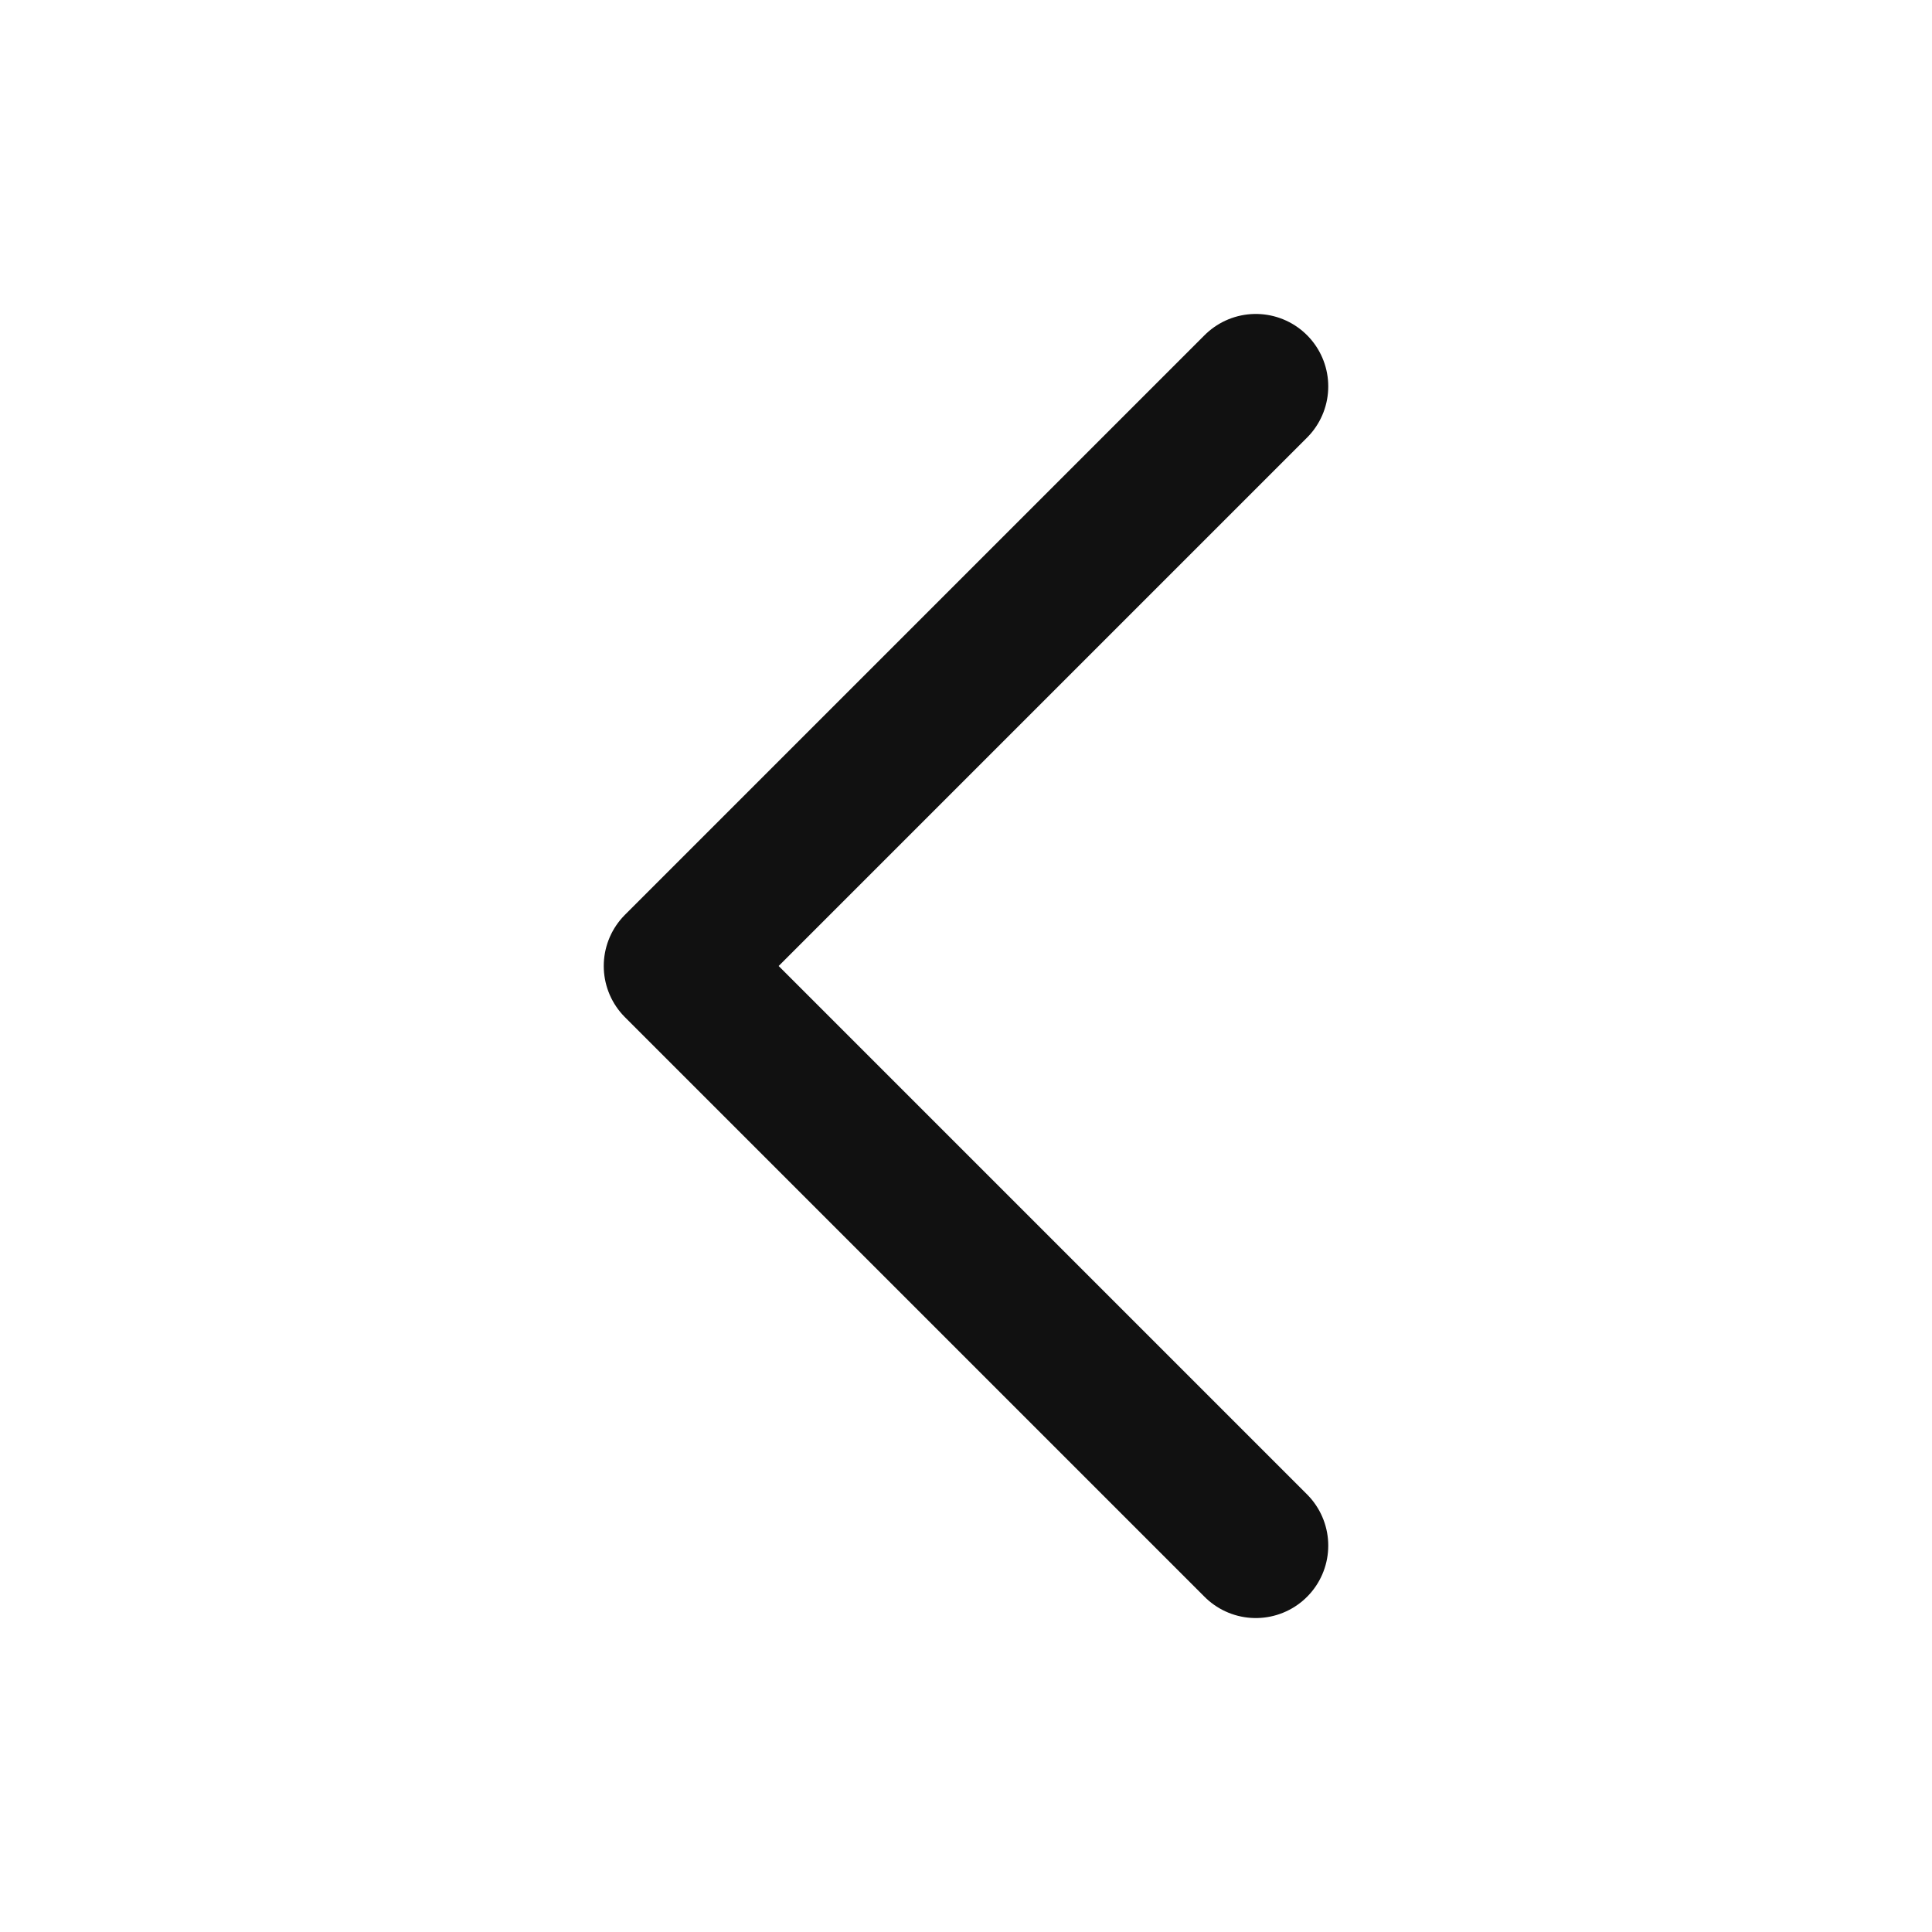
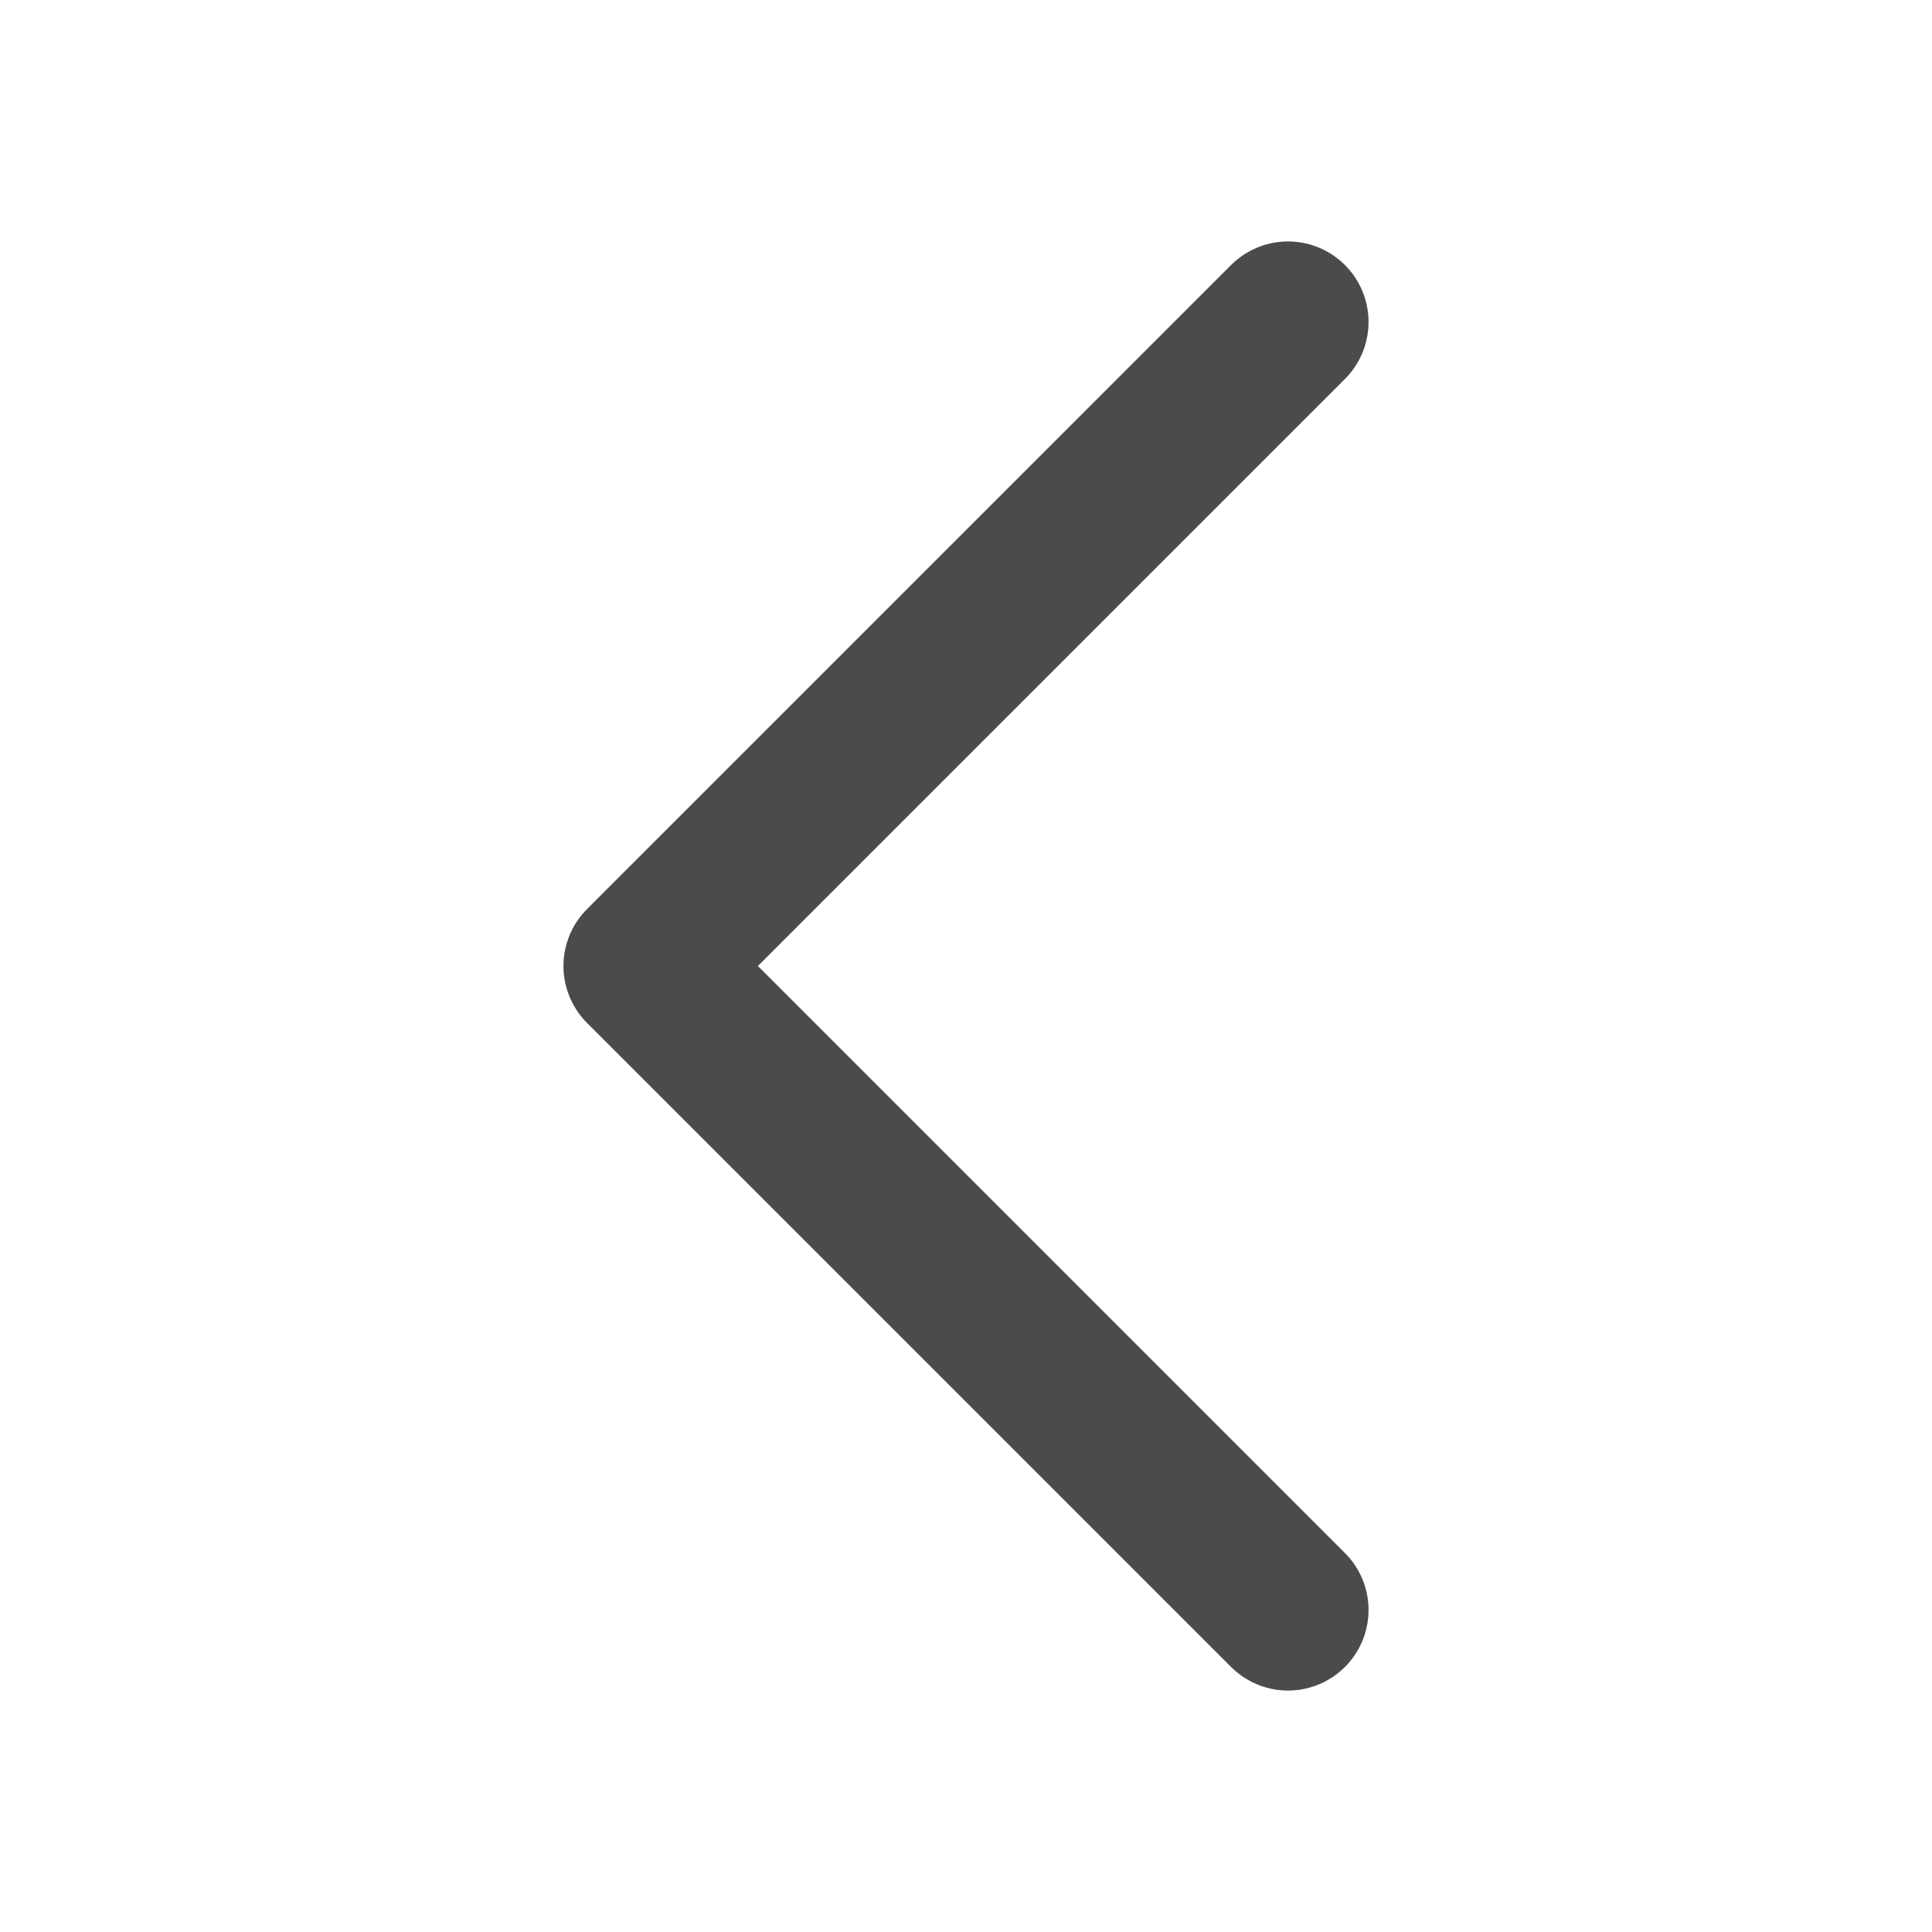
- <svg xmlns="http://www.w3.org/2000/svg" width="10" height="10" viewBox="0 0 10 10" fill="none">
-   <g id="íì´í_ì¤ë¥¸ìª½">
-     <path id="í¨ì¤ 13774" d="M6.5 8L3.5 5L6.5 2" stroke="#111111" stroke-width="0.75" stroke-linecap="round" stroke-linejoin="round" />
-   </g>
+ <svg xmlns="http://www.w3.org/2000/svg" width="24" height="24" viewBox="0 0 24 24" fill="none">
+   <path d="M16 20L8 12L16 4" stroke="#767676" stroke-width="2" stroke-linecap="round" stroke-linejoin="round" />
+   <path d="M16 20L8 12L16 4" stroke="black" stroke-opacity="0.2" stroke-width="2" stroke-linecap="round" stroke-linejoin="round" />
+   <path d="M16 20L8 12L16 4" stroke="black" stroke-opacity="0.2" stroke-width="2" stroke-linecap="round" stroke-linejoin="round" />
</svg>
